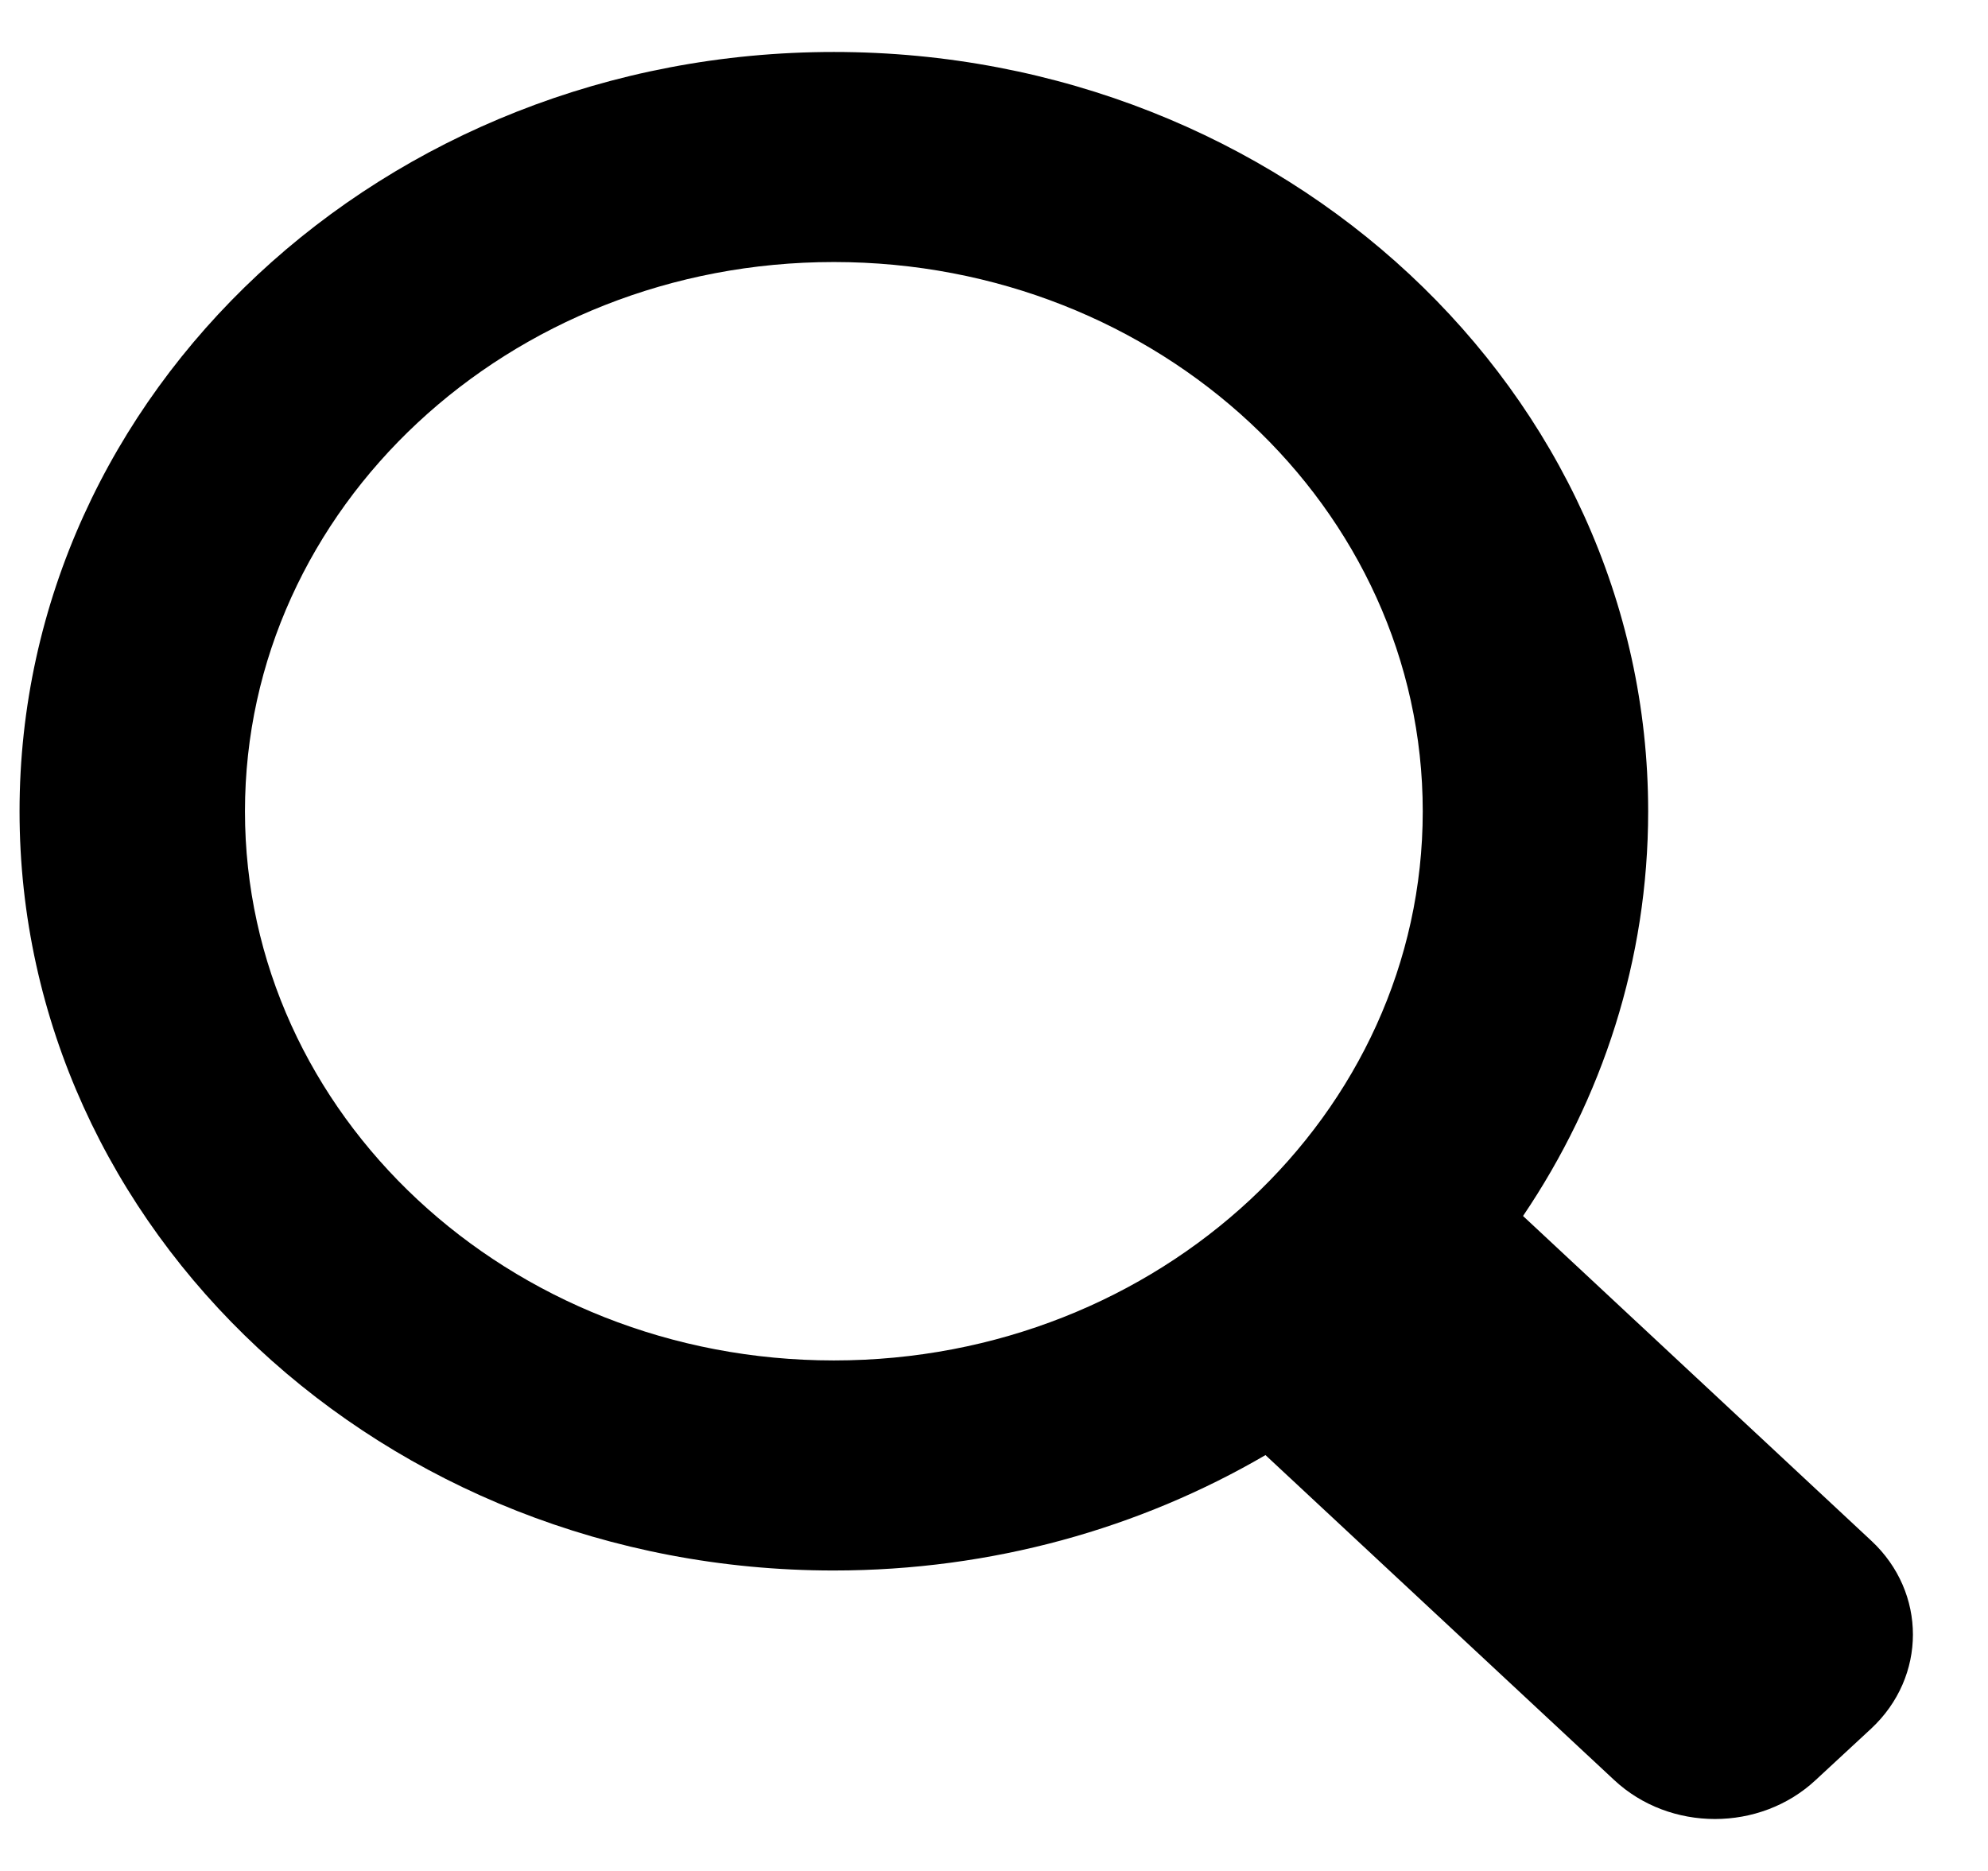
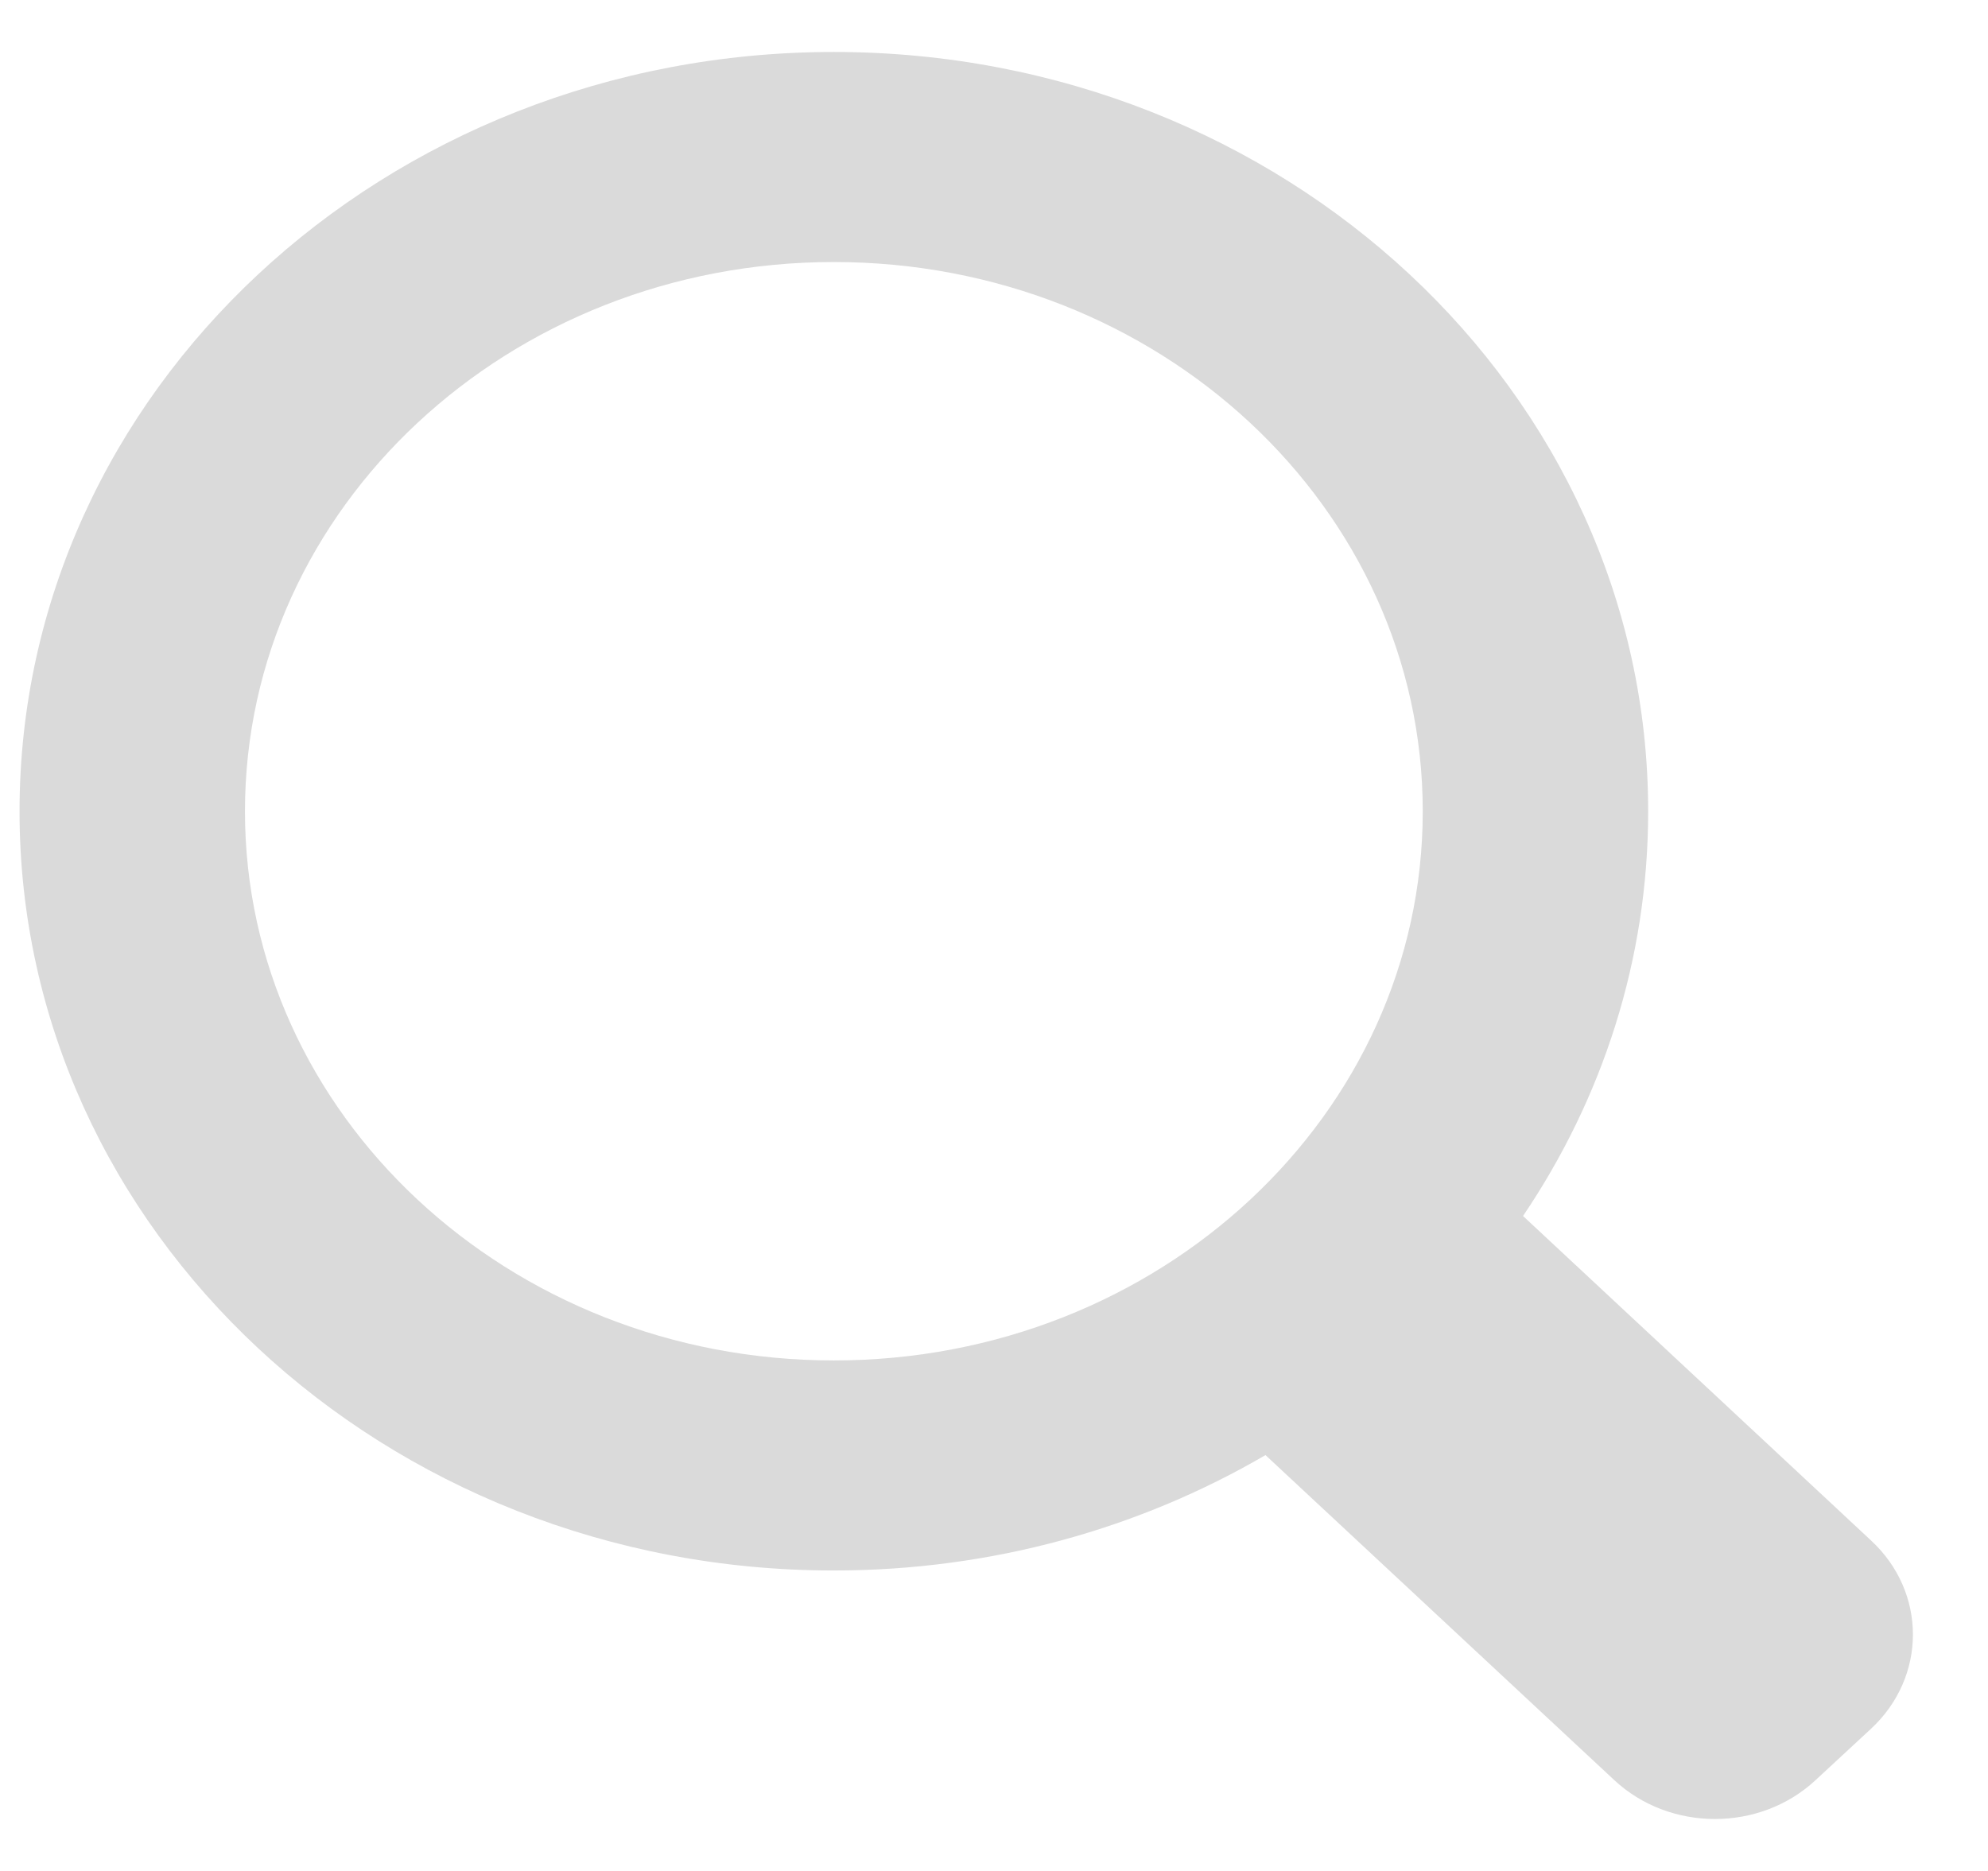
<svg xmlns="http://www.w3.org/2000/svg" id="zoom" width="17px" height="16px" viewBox="0 0 18 16" version="1.1">
  <g id="Page-1" stroke="none" stroke-width="1" fill="none" fill-rule="evenodd">
-     <g id="Detalle---v2" transform="translate(-279, -34)" fill="#000" fill-rule="nonzero">
+     <g id="Detalle---v2" transform="translate(-279, -34)" fill="#dadada" fill-rule="nonzero">
      <g id="zoom" transform="translate(279, 34)">
        <path d="M16.942,15.182 L16.44,15.647 C15.936,16.118 15.119,16.118 14.615,15.647 L11.458,12.705 C10.325,13.366 8.985,13.75 7.548,13.75 C3.478,13.75 0.177,10.672 0.177,6.876 C0.177,3.079 3.478,0 7.55,0 C11.622,0 14.923,3.079 14.923,6.876 C14.923,8.221 14.507,9.48 13.79,10.54 L16.944,13.481 C17.446,13.949 17.446,14.712 16.942,15.182 Z M7.55,1.902 C4.606,1.902 2.218,4.128 2.218,6.876 C2.218,9.621 4.606,11.848 7.55,11.848 C10.496,11.848 12.882,9.621 12.882,6.876 C12.882,4.129 10.494,1.902 7.55,1.902 Z" />
      </g>
    </g>
  </g>
</svg>
